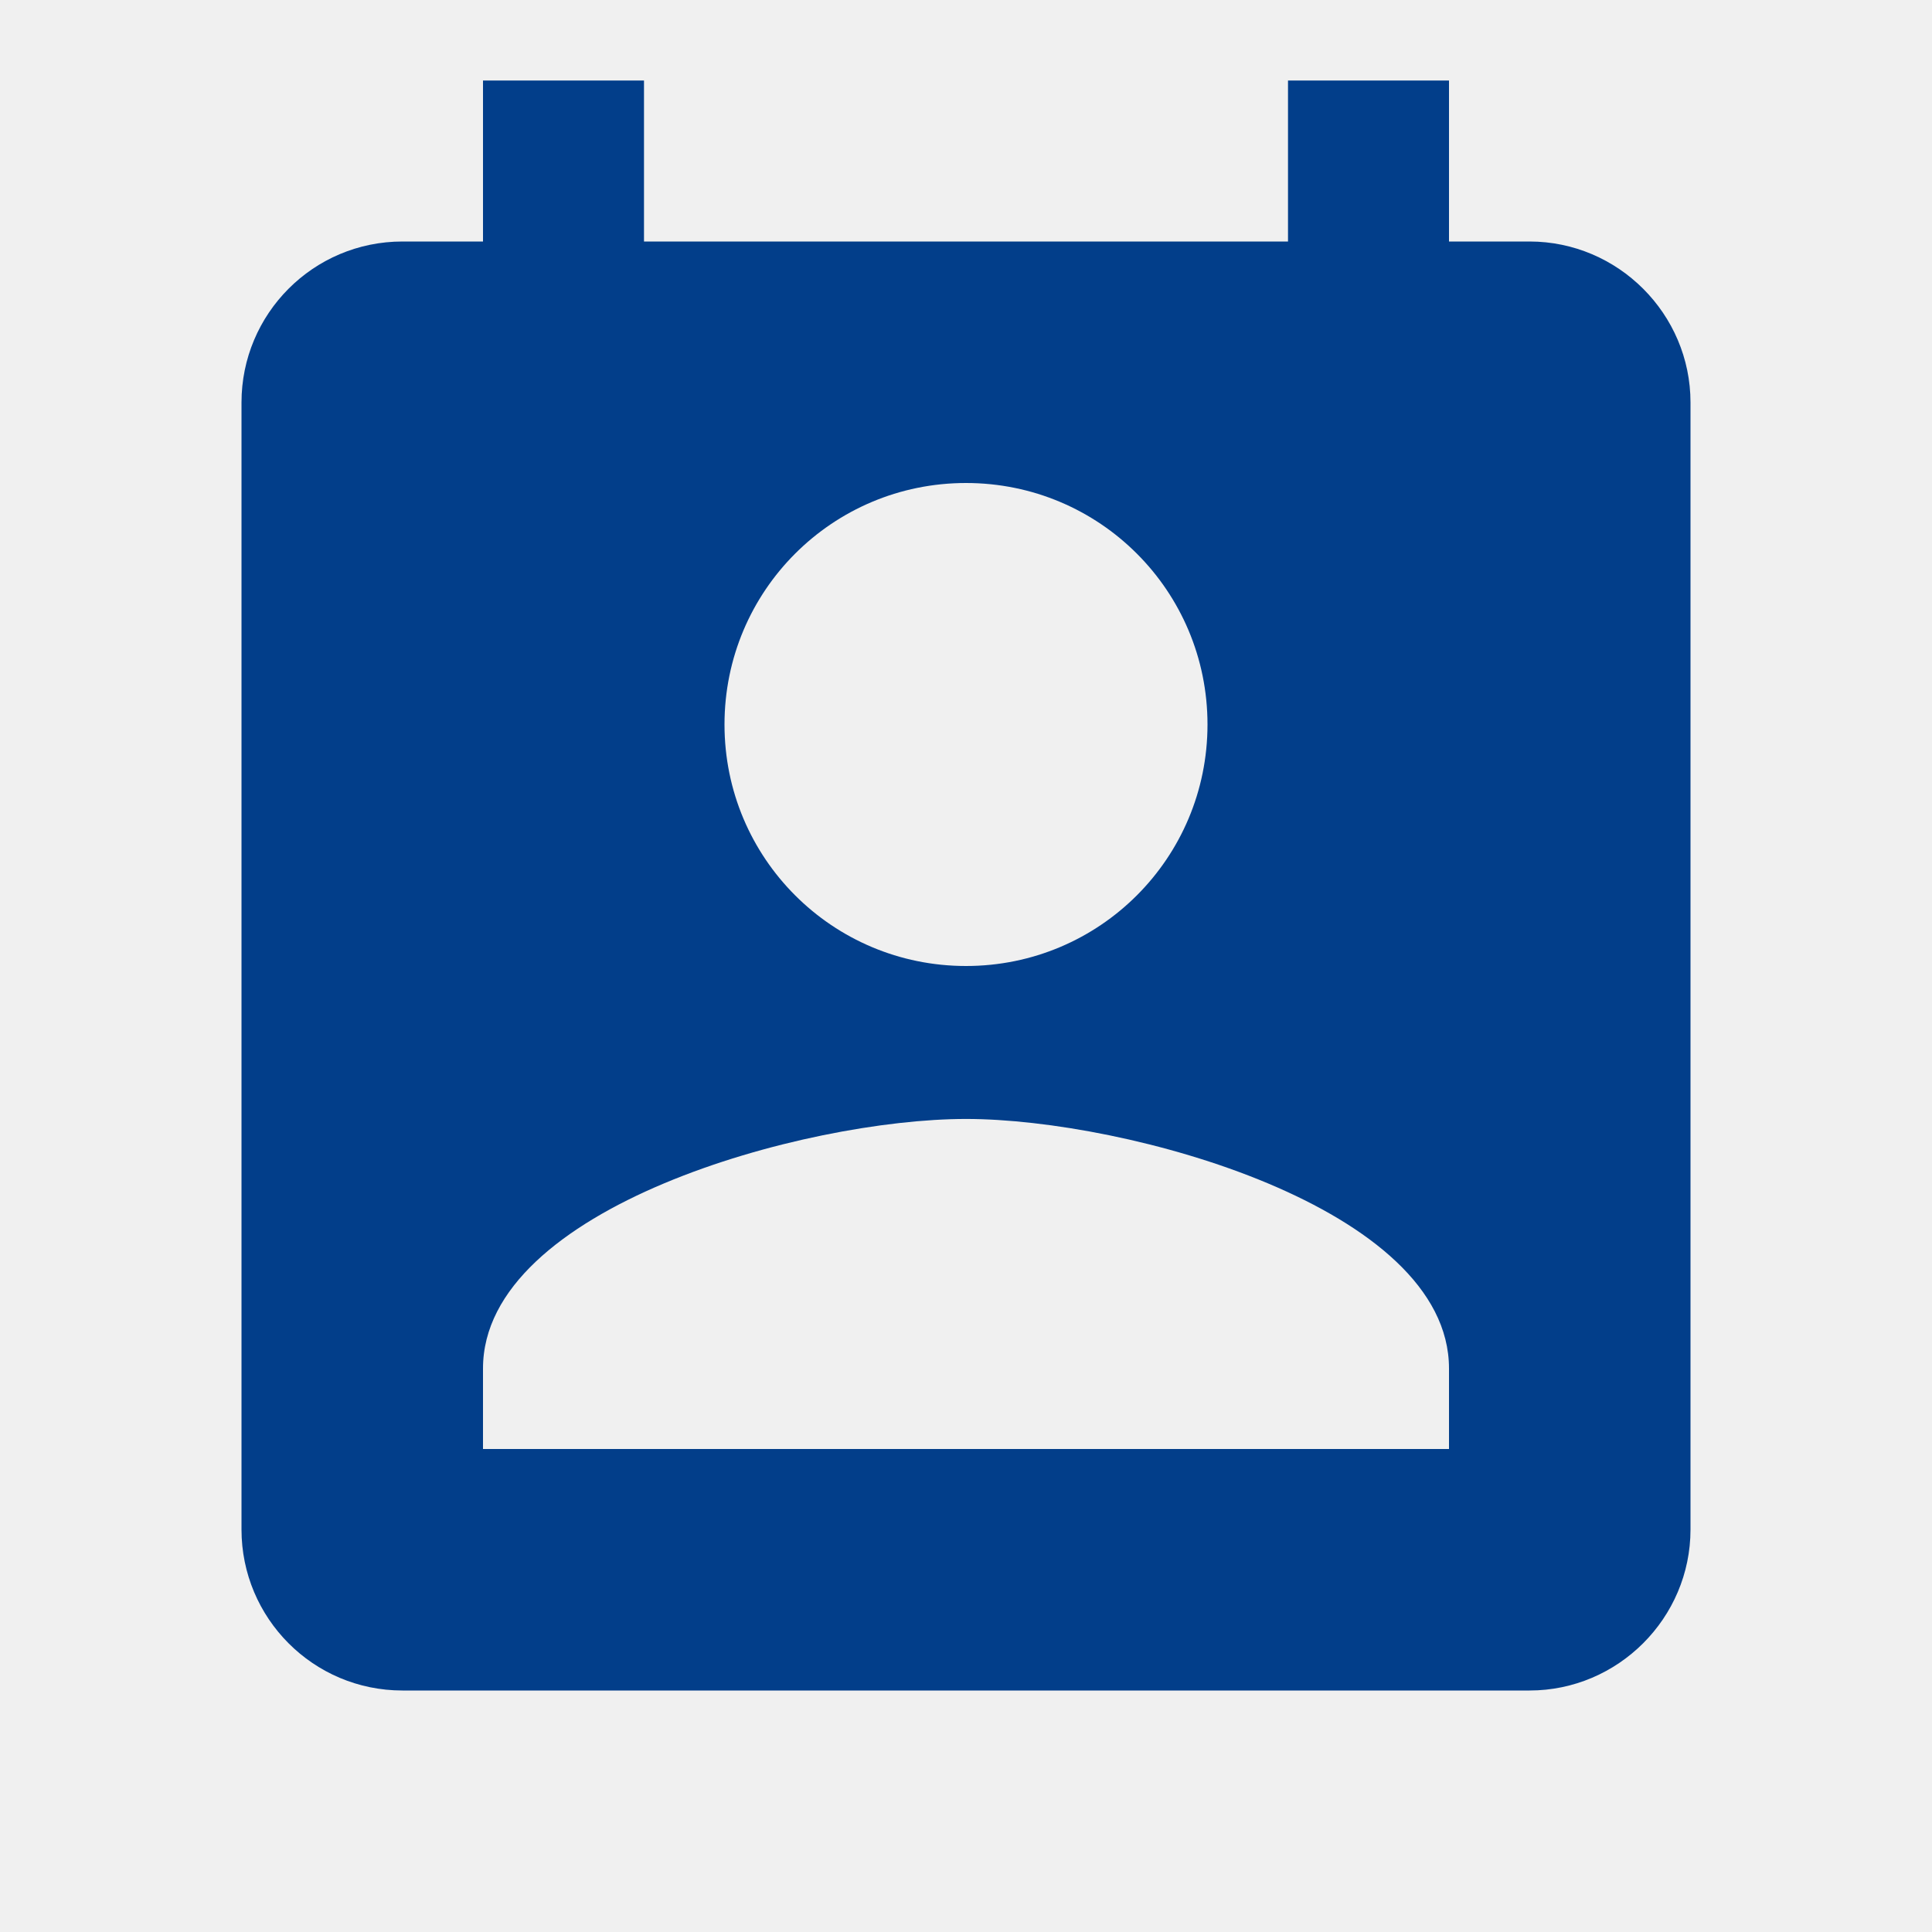
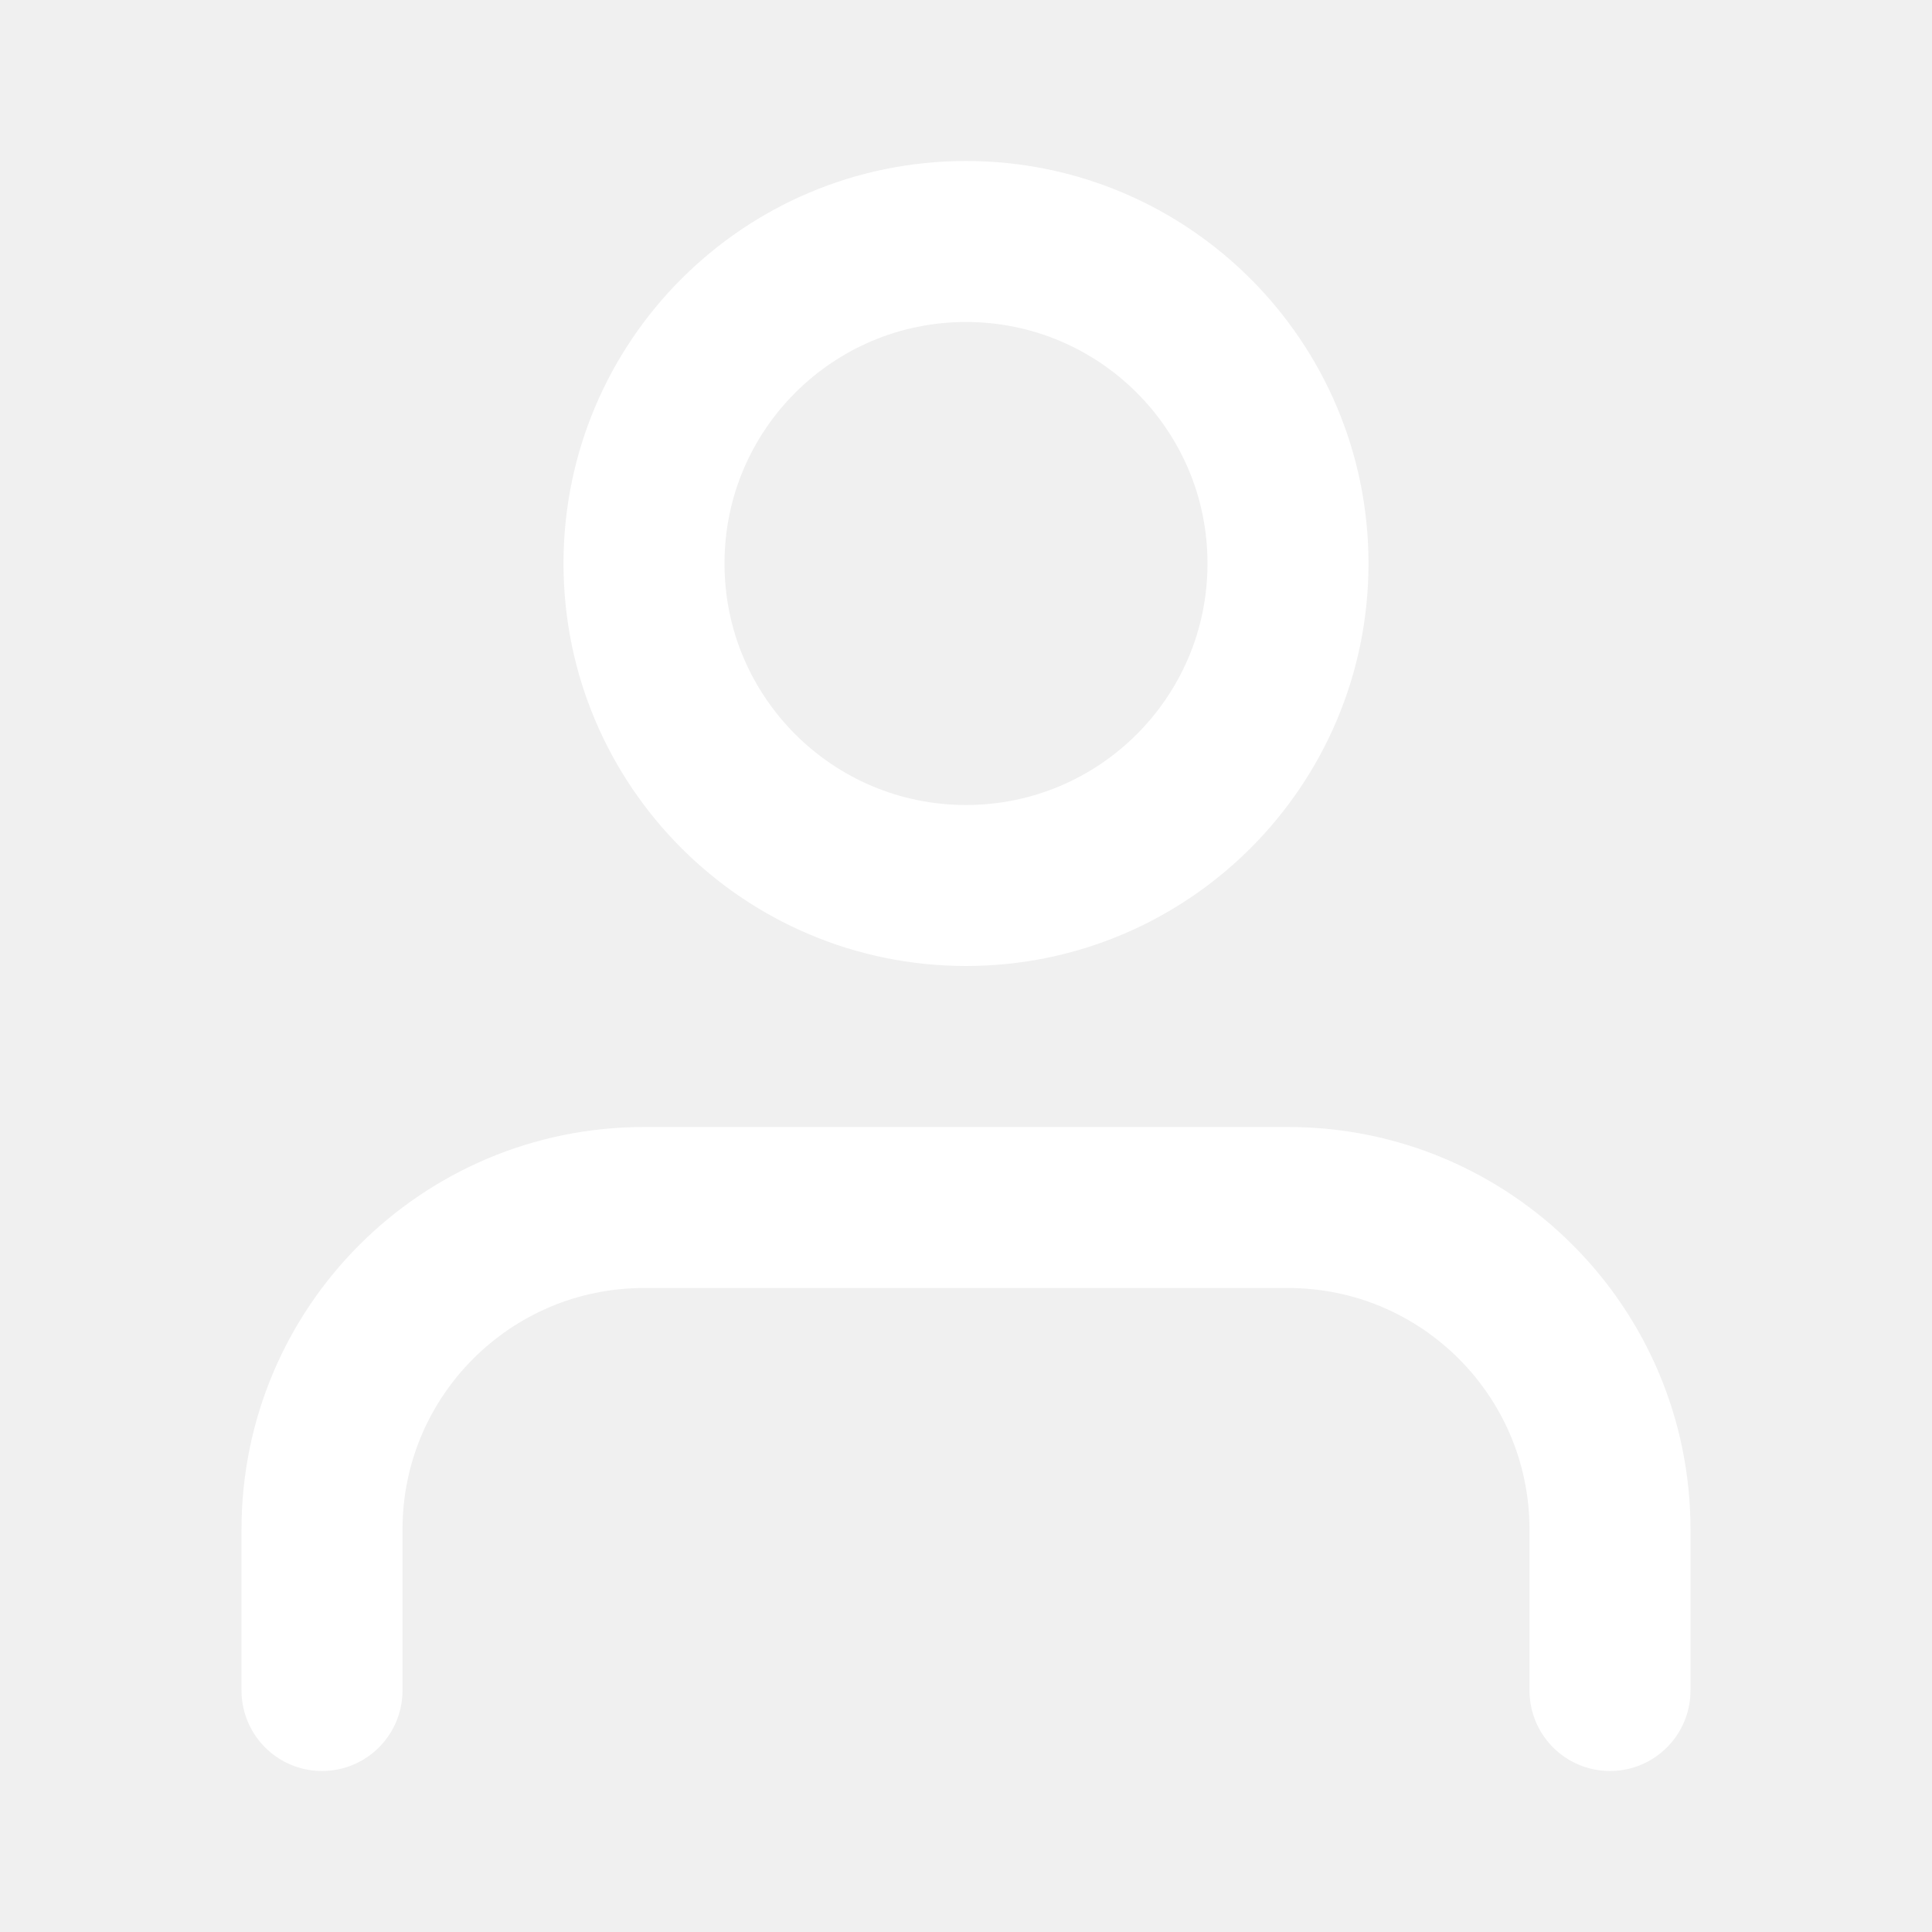
- <svg xmlns="http://www.w3.org/2000/svg" xmlns:xlink="http://www.w3.org/1999/xlink" width="100" height="100">
-   <symbol id="hpIconSymbol" viewBox="0 0 24 24">
-     <path d="M19 3h-1V1h-2v2H8V1H6v2H5c-1.11 0-2 .9-2 2v14c0 1.1.89 2 2 2h14c1.1 0 2-.9 2-2V5c0-1.1-.9-2-2-2zm-7 3c1.66 0 3 1.34 3 3s-1.34 3-3 3-3-1.34-3-3 1.34-3 3-3zm6 12H6v-1c0-2 4-3.1 6-3.1s6 1.1 6 3.1v1z" />
-   </symbol>
-   <g class="background">
-     <rect width="100%" height="100%" fill="none" rx="0%" ry="0%" x="0%" y="0%" stroke-width="0%" stroke="none" />
-   </g>
-   <use xlink:href="#hpIconSymbol" class="content" fill="rgb(2, 62, 138)" transform-origin="center" style="transform: scale(1) rotate(0deg);" />
+ <svg xmlns="http://www.w3.org/2000/svg" width="24" height="24" viewBox="0 0 24 24" fill="none" stroke="white" stroke-width="2" stroke-linecap="round" stroke-linejoin="round" class="feather feather-user">
+   <path d="M20 21v-2a4 4 0 0 0-4-4H8a4 4 0 0 0-4 4v2" />
+   <circle cx="12" cy="7" r="4" />
</svg>
